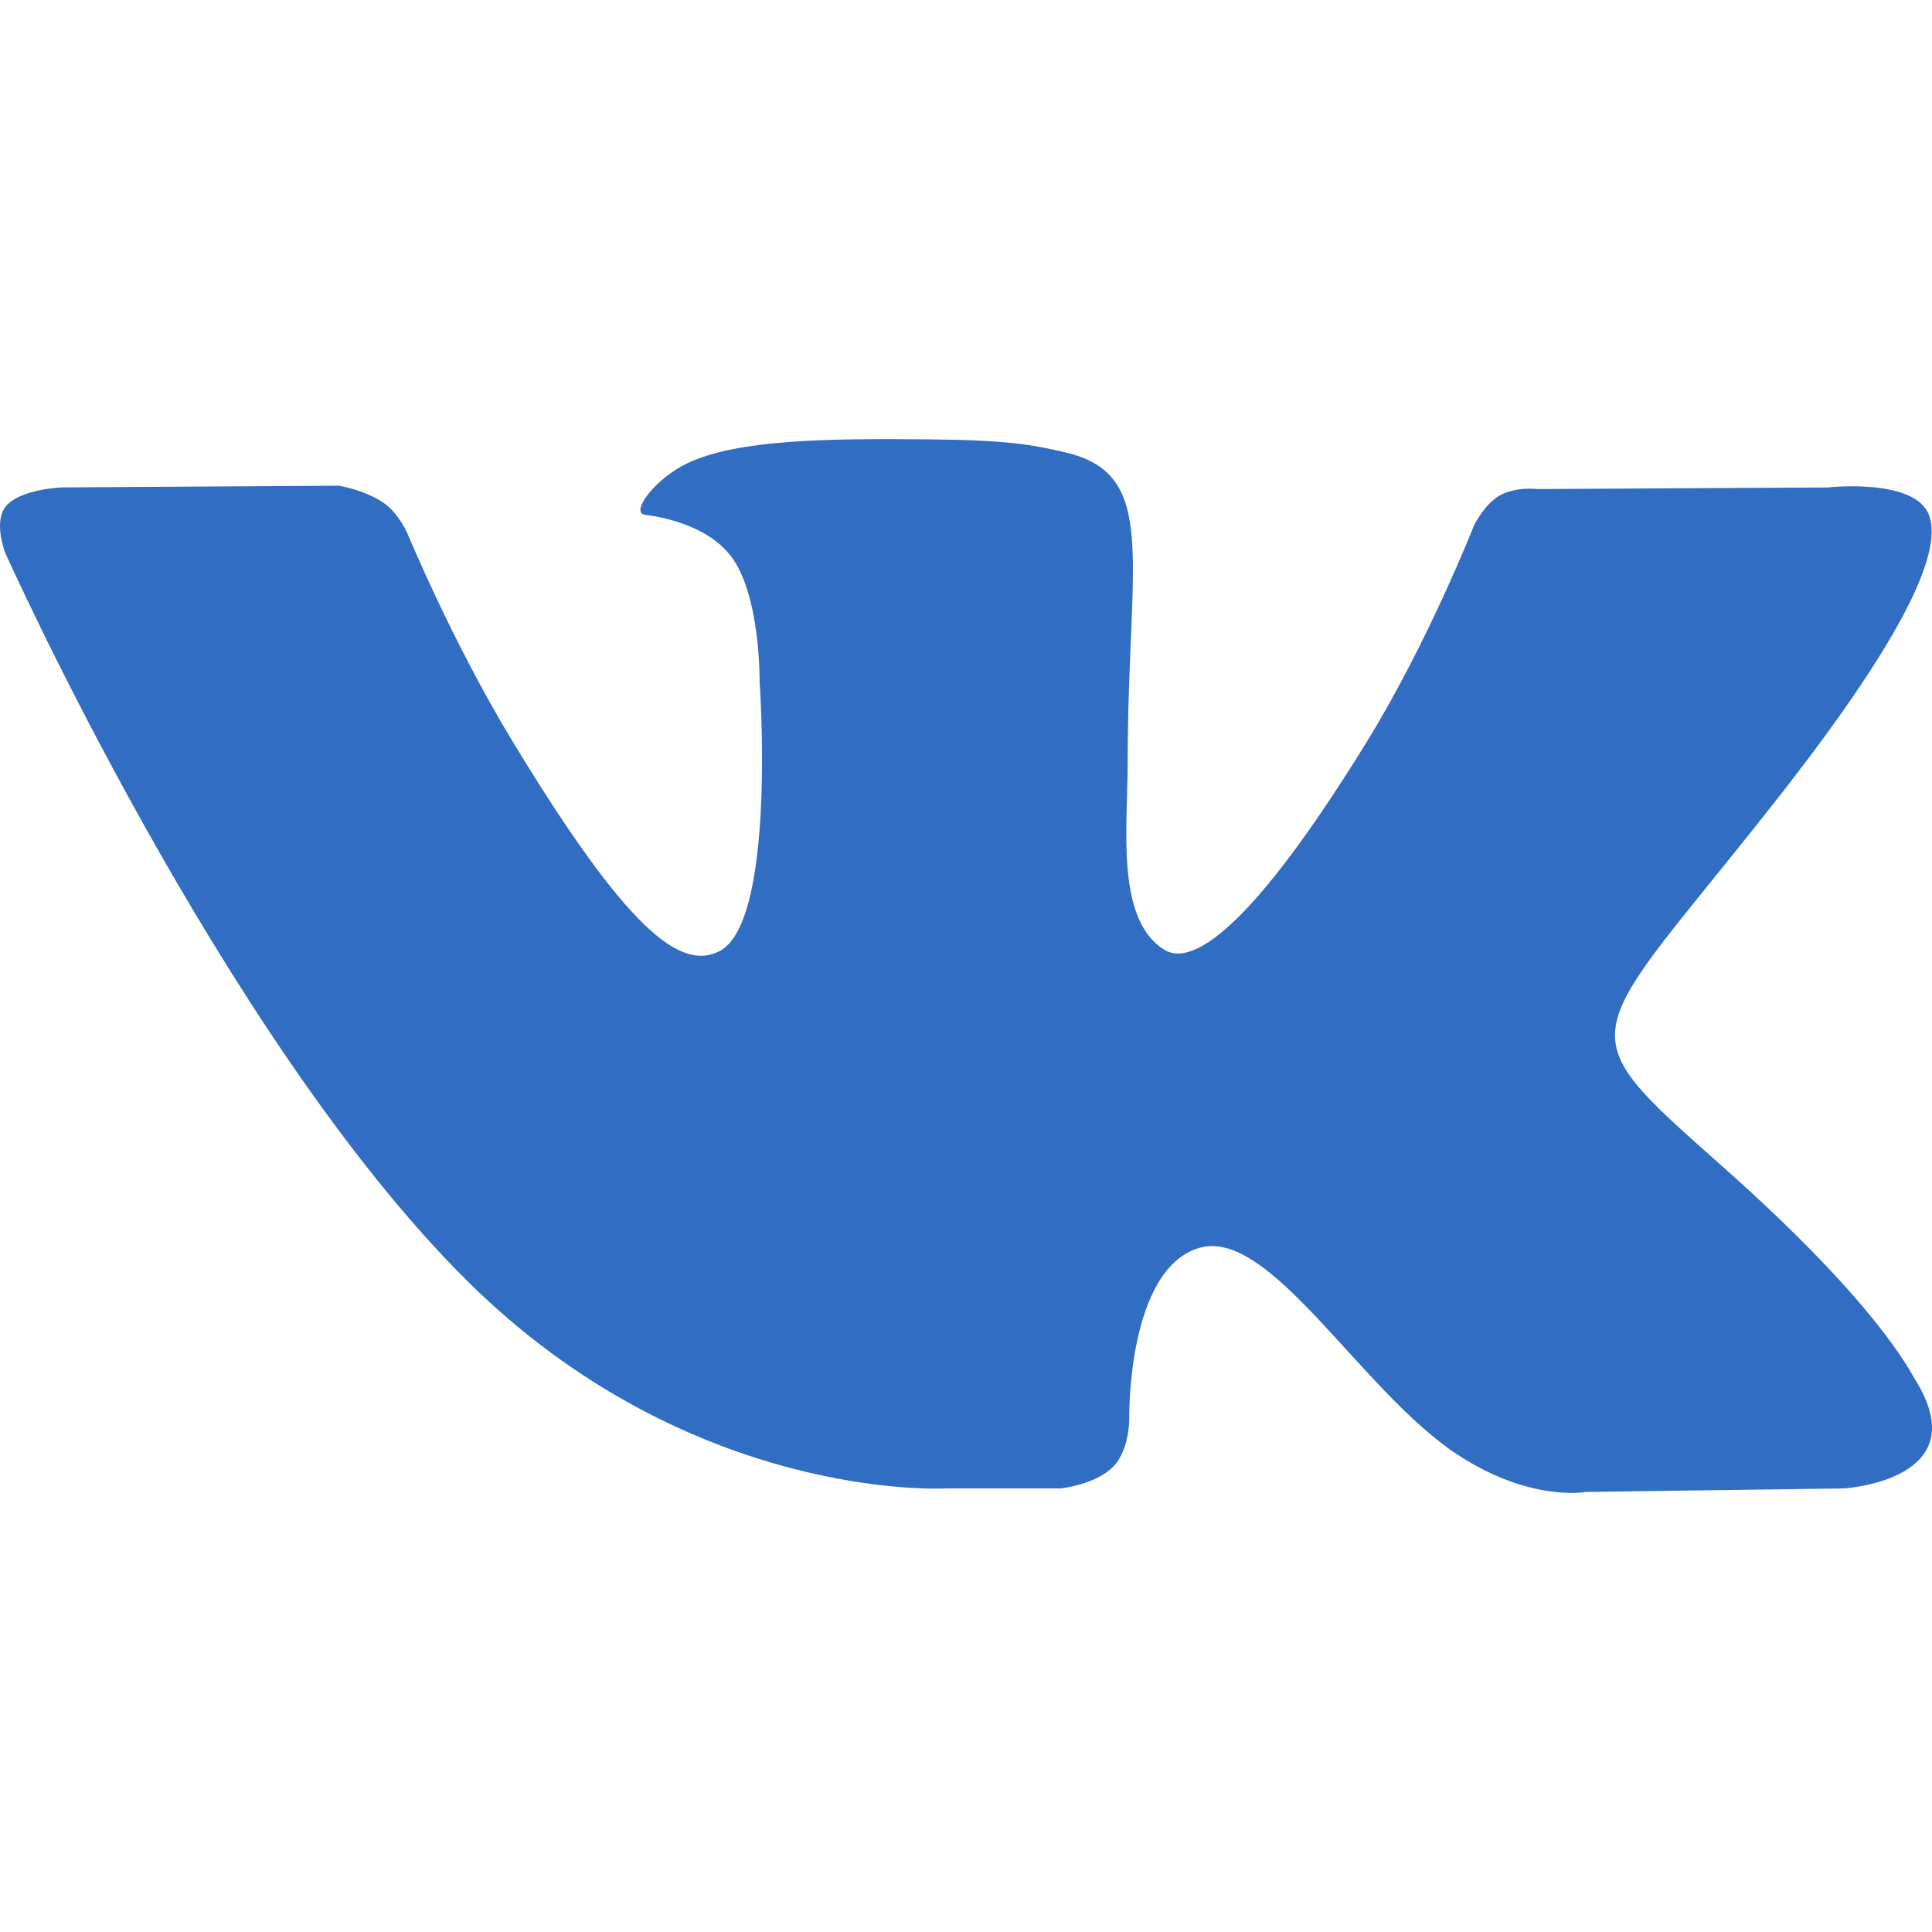
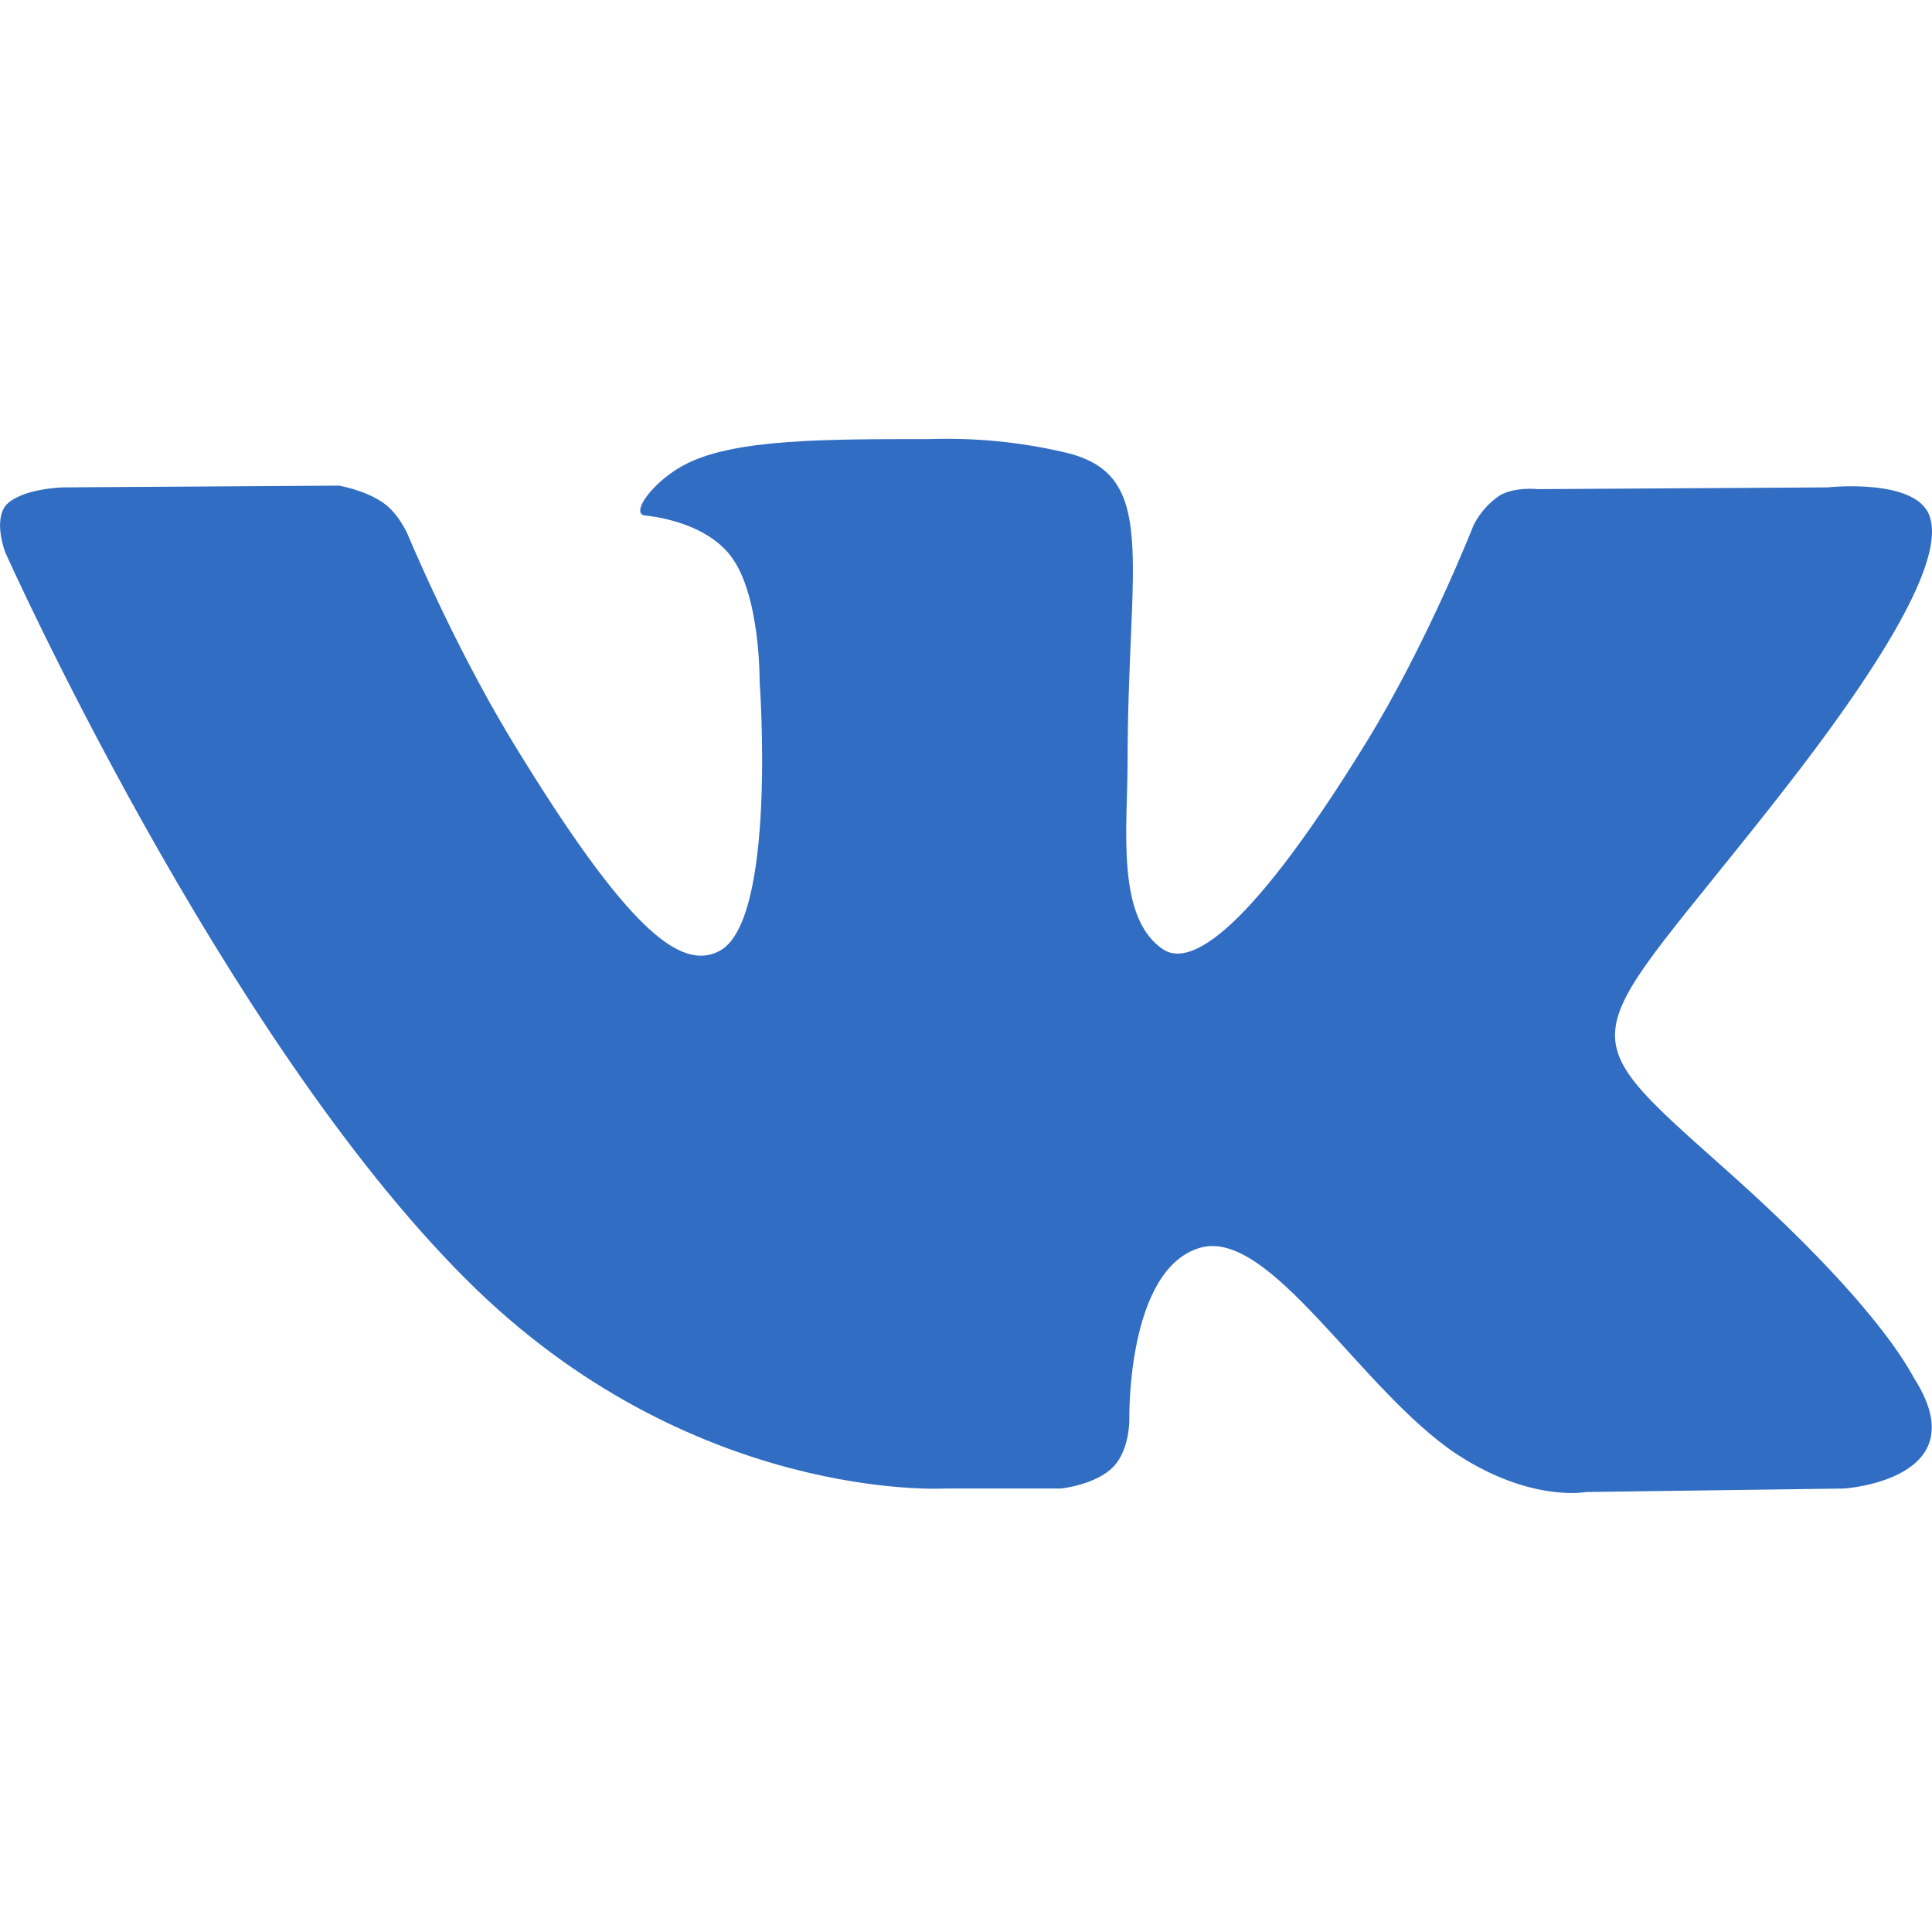
- <svg xmlns="http://www.w3.org/2000/svg" width="22" height="22" viewBox="0 0 22 22" fill="none">
-   <path d="M21.804 15.703C21.745 15.609 21.379 14.849 19.619 13.287C17.776 11.652 18.024 11.917 20.243 9.09C21.595 7.368 22.135 6.316 21.966 5.866C21.805 5.438 20.811 5.551 20.811 5.551L17.505 5.569C17.505 5.569 17.261 5.538 17.078 5.642C16.9 5.744 16.786 5.981 16.786 5.981C16.786 5.981 16.262 7.314 15.564 8.447C14.091 10.838 13.501 10.964 13.26 10.816C12.701 10.47 12.841 9.425 12.841 8.684C12.841 6.366 13.208 5.4 12.125 5.15C11.764 5.067 11.5 5.012 10.58 5.003C9.4 4.991 8.401 5.007 7.836 5.271C7.459 5.447 7.169 5.84 7.346 5.862C7.565 5.89 8.06 5.99 8.322 6.332C8.662 6.772 8.65 7.763 8.65 7.763C8.65 7.763 8.845 10.491 8.195 10.83C7.748 11.063 7.136 10.588 5.822 8.418C5.15 7.307 4.641 6.078 4.641 6.078C4.641 6.078 4.544 5.849 4.369 5.727C4.157 5.579 3.86 5.531 3.86 5.531L0.717 5.55C0.717 5.55 0.245 5.563 0.072 5.759C-0.082 5.933 0.059 6.294 0.059 6.294C0.059 6.294 2.521 11.798 5.307 14.573C7.863 17.116 10.765 16.949 10.765 16.949H12.079C12.079 16.949 12.477 16.907 12.679 16.698C12.866 16.506 12.859 16.146 12.859 16.146C12.859 16.146 12.833 14.46 13.652 14.211C14.46 13.967 15.496 15.841 16.595 16.563C17.426 17.108 18.057 16.989 18.057 16.989L20.995 16.949C20.995 16.949 22.533 16.859 21.804 15.703Z" fill="#316DC2" />
+ <svg xmlns="http://www.w3.org/2000/svg" viewBox="0 0 22 22" fill="none">
+   <path d="M21.8 15.7c-.06-.1-.42-.85-2.18-2.41-1.84-1.64-1.6-1.37.62-4.2 1.35-1.72 1.9-2.77 1.73-3.22-.16-.43-1.16-.32-1.16-.32l-3.3.02s-.25-.03-.43.07a.9.9 0 0 0-.3.34s-.52 1.33-1.22 2.47c-1.47 2.39-2.06 2.51-2.3 2.37-.56-.35-.42-1.4-.42-2.14 0-2.31.37-3.28-.72-3.53a5.92 5.92 0 0 0-1.54-.15c-1.18 0-2.18 0-2.74.27-.38.18-.67.57-.5.6.22.02.72.12.98.46.34.44.33 1.43.33 1.43s.2 2.73-.46 3.07c-.44.23-1.05-.24-2.37-2.41-.67-1.11-1.18-2.34-1.18-2.34s-.1-.23-.27-.35c-.21-.15-.51-.2-.51-.2l-3.14.02s-.47.01-.65.2c-.15.18-.01.54-.01.54s2.46 5.5 5.25 8.28c2.55 2.55 5.45 2.38 5.45 2.38h1.32s.4-.04.6-.25c.19-.2.18-.55.18-.55s-.03-1.69.8-1.94c.8-.24 1.84 1.63 2.93 2.35.84.55 1.47.43 1.47.43l2.94-.04s1.53-.1.8-1.25Z" fill="#316DC2" />
</svg>
